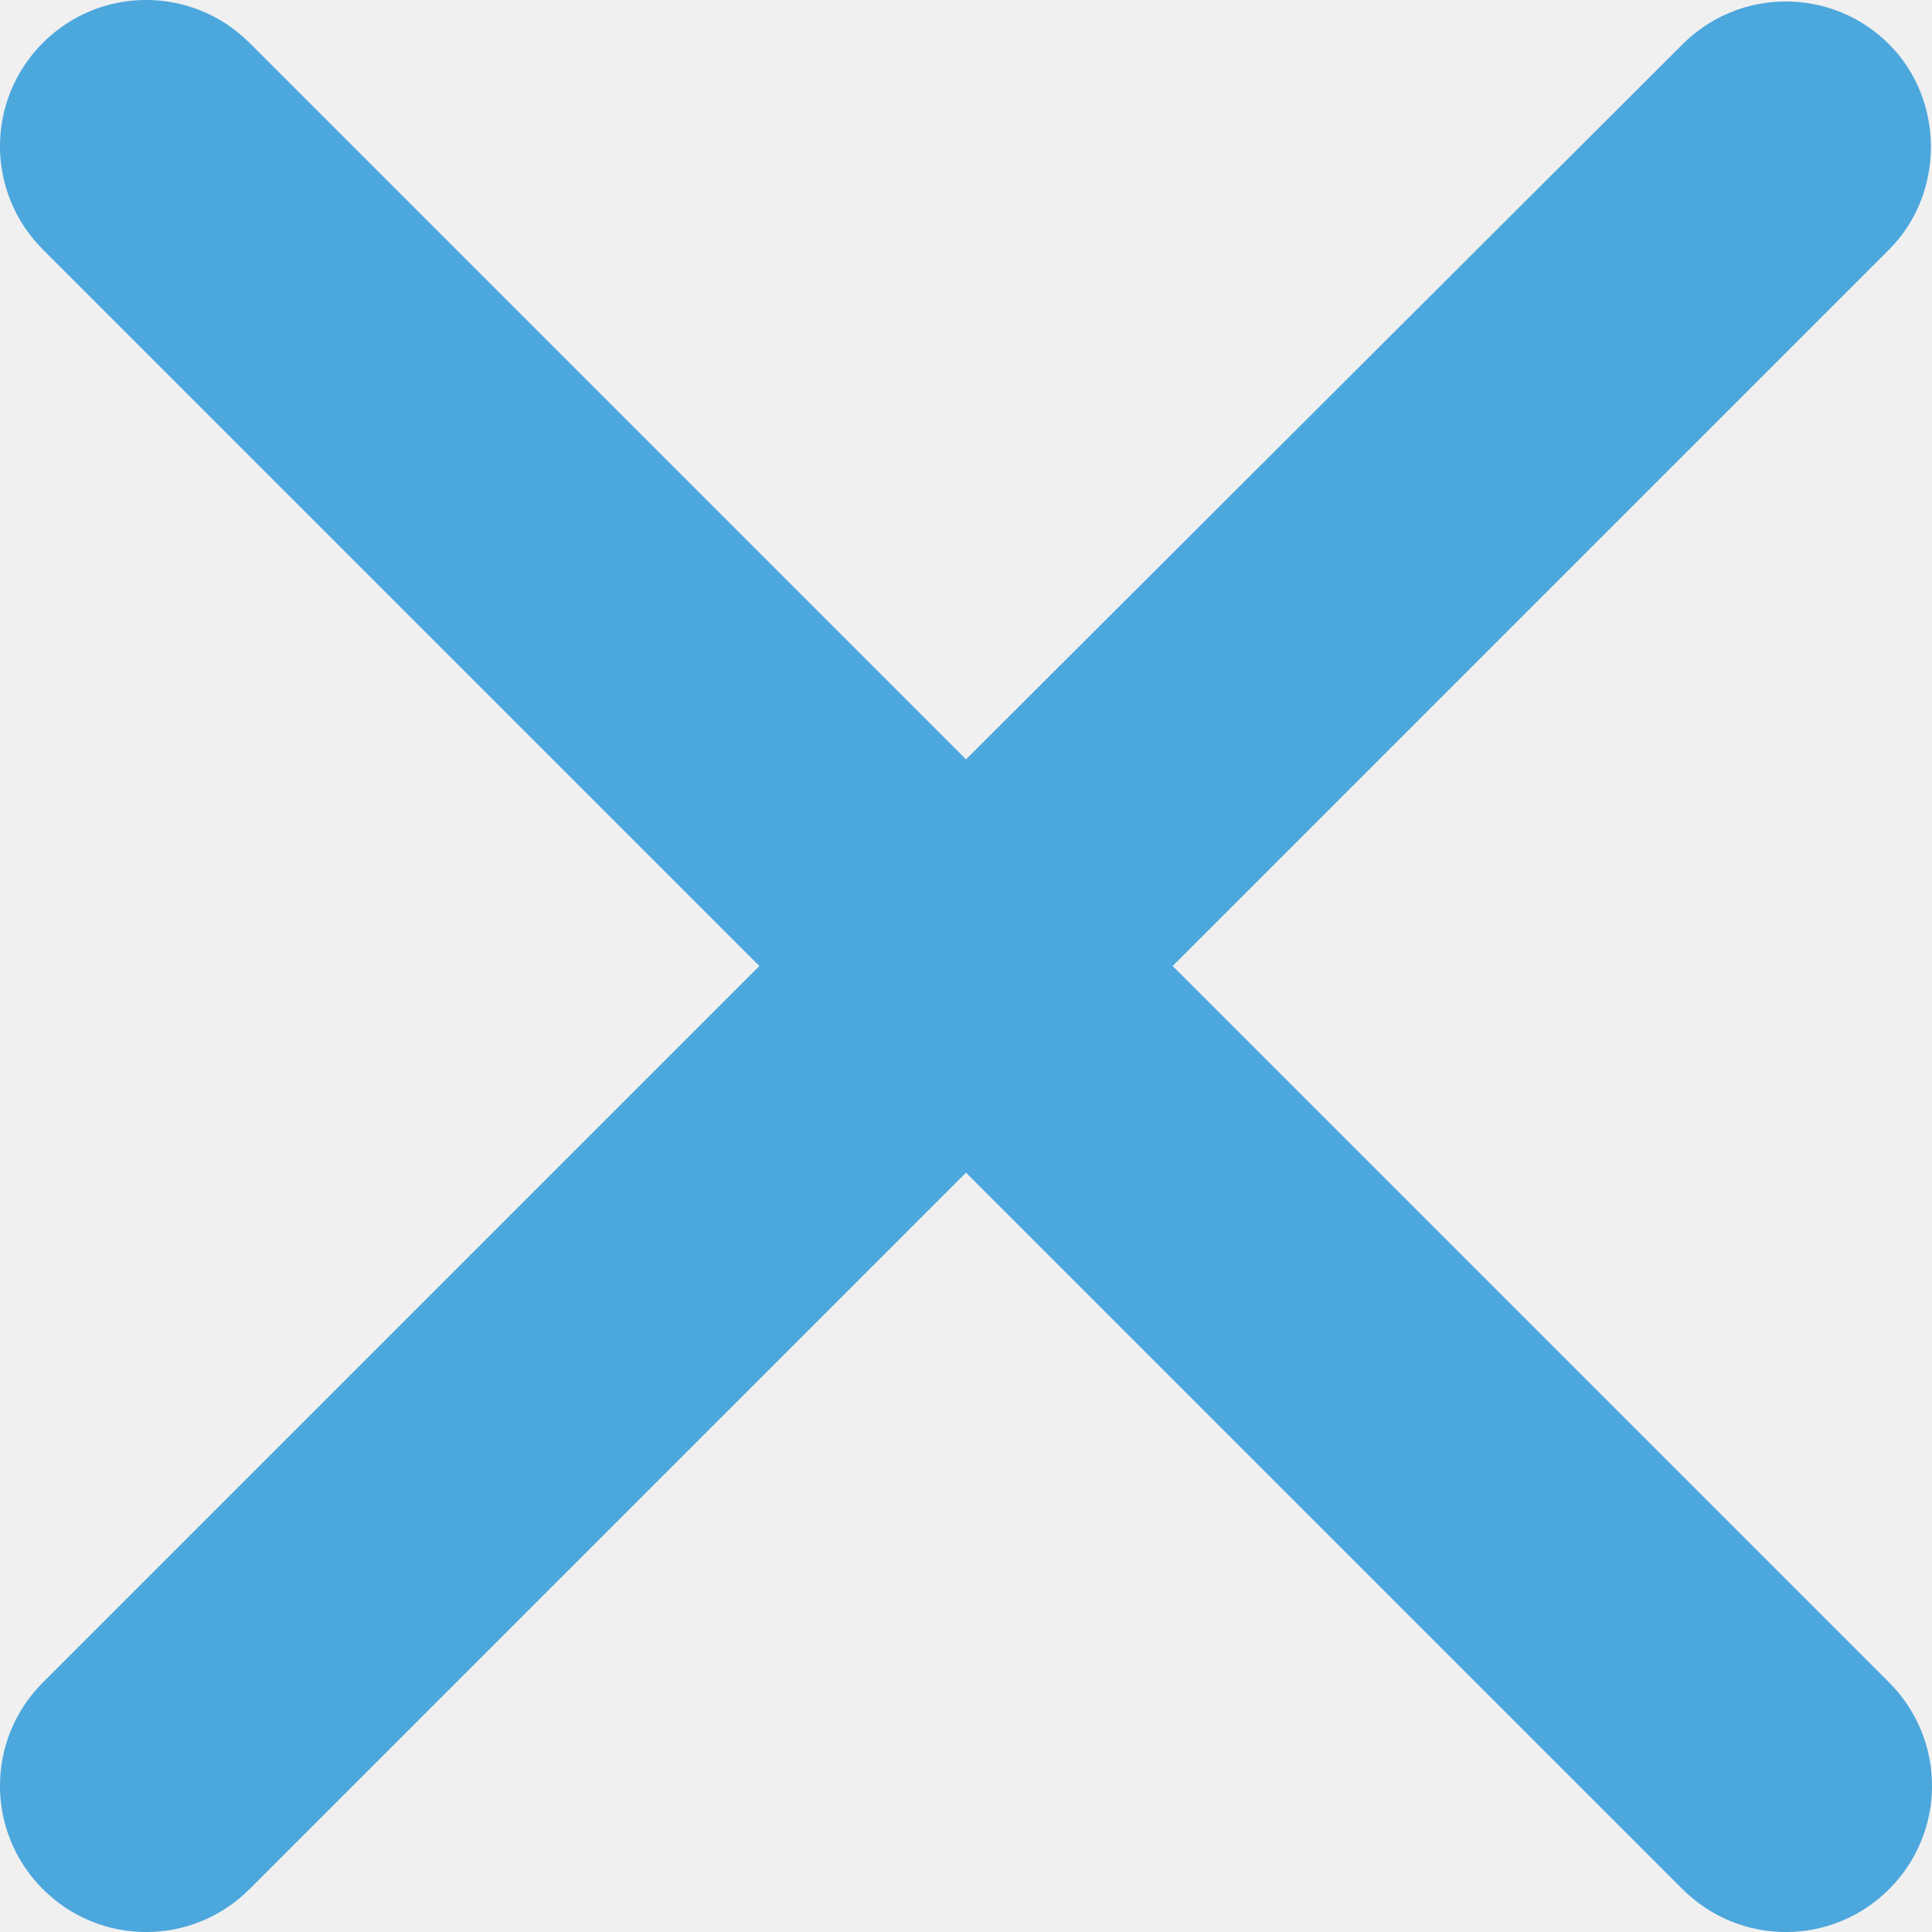
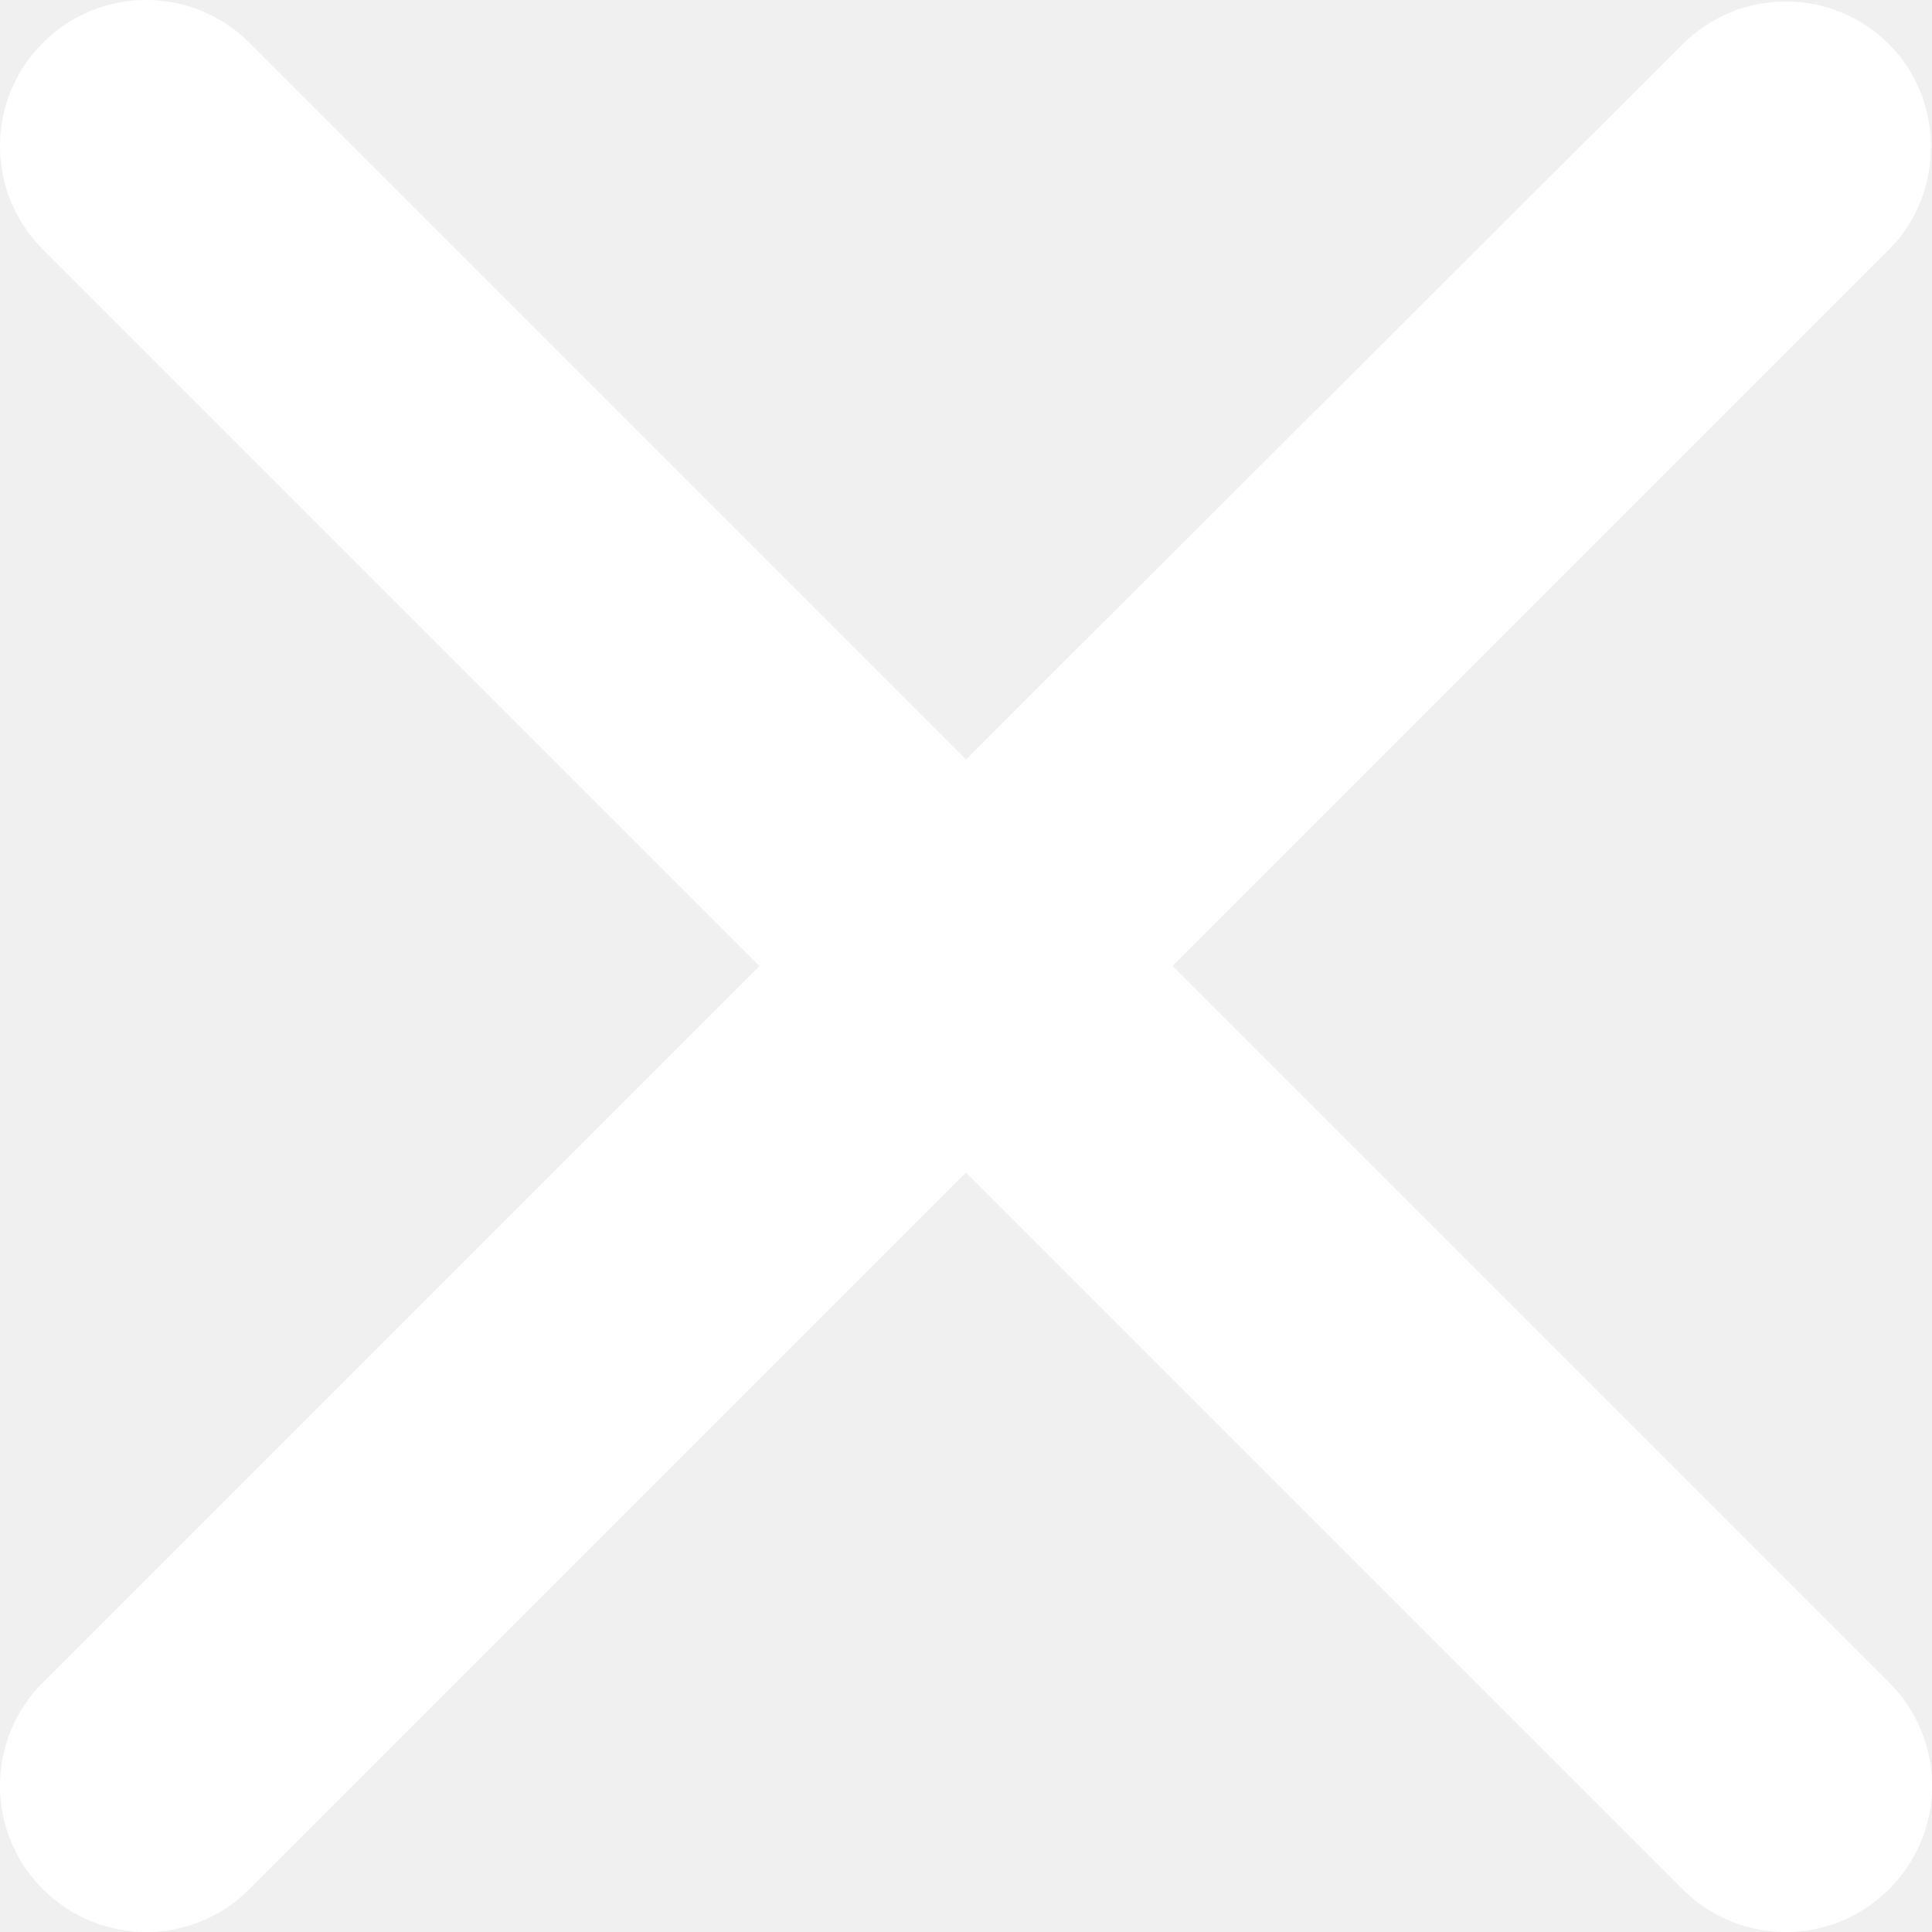
<svg xmlns="http://www.w3.org/2000/svg" width="22" height="22" viewBox="0 0 22 22" fill="none">
-   <path d="M21.512 0.505C20.861 -0.146 19.81 -0.146 19.159 0.505L11 8.647L2.841 0.488C2.19 -0.163 1.139 -0.163 0.488 0.488C-0.163 1.139 -0.163 2.19 0.488 2.841L8.647 11L0.488 19.159C-0.163 19.81 -0.163 20.861 0.488 21.512C1.139 22.163 2.19 22.163 2.841 21.512L11 13.353L19.159 21.512C19.81 22.163 20.861 22.163 21.512 21.512C22.163 20.861 22.163 19.81 21.512 19.159L13.353 11L21.512 2.841C22.146 2.207 22.146 1.139 21.512 0.505Z" fill="#4CA7DD" />
+   <path d="M21.512 0.505C20.861 -0.146 19.81 -0.146 19.159 0.505L11 8.647L2.841 0.488C2.19 -0.163 1.139 -0.163 0.488 0.488C-0.163 1.139 -0.163 2.19 0.488 2.841L8.647 11L0.488 19.159C-0.163 19.81 -0.163 20.861 0.488 21.512C1.139 22.163 2.19 22.163 2.841 21.512L11 13.353L19.159 21.512C19.81 22.163 20.861 22.163 21.512 21.512C22.163 20.861 22.163 19.81 21.512 19.159L13.353 11L21.512 2.841C22.146 2.207 22.146 1.139 21.512 0.505Z" fill="#FFFFFF" />
</svg>
